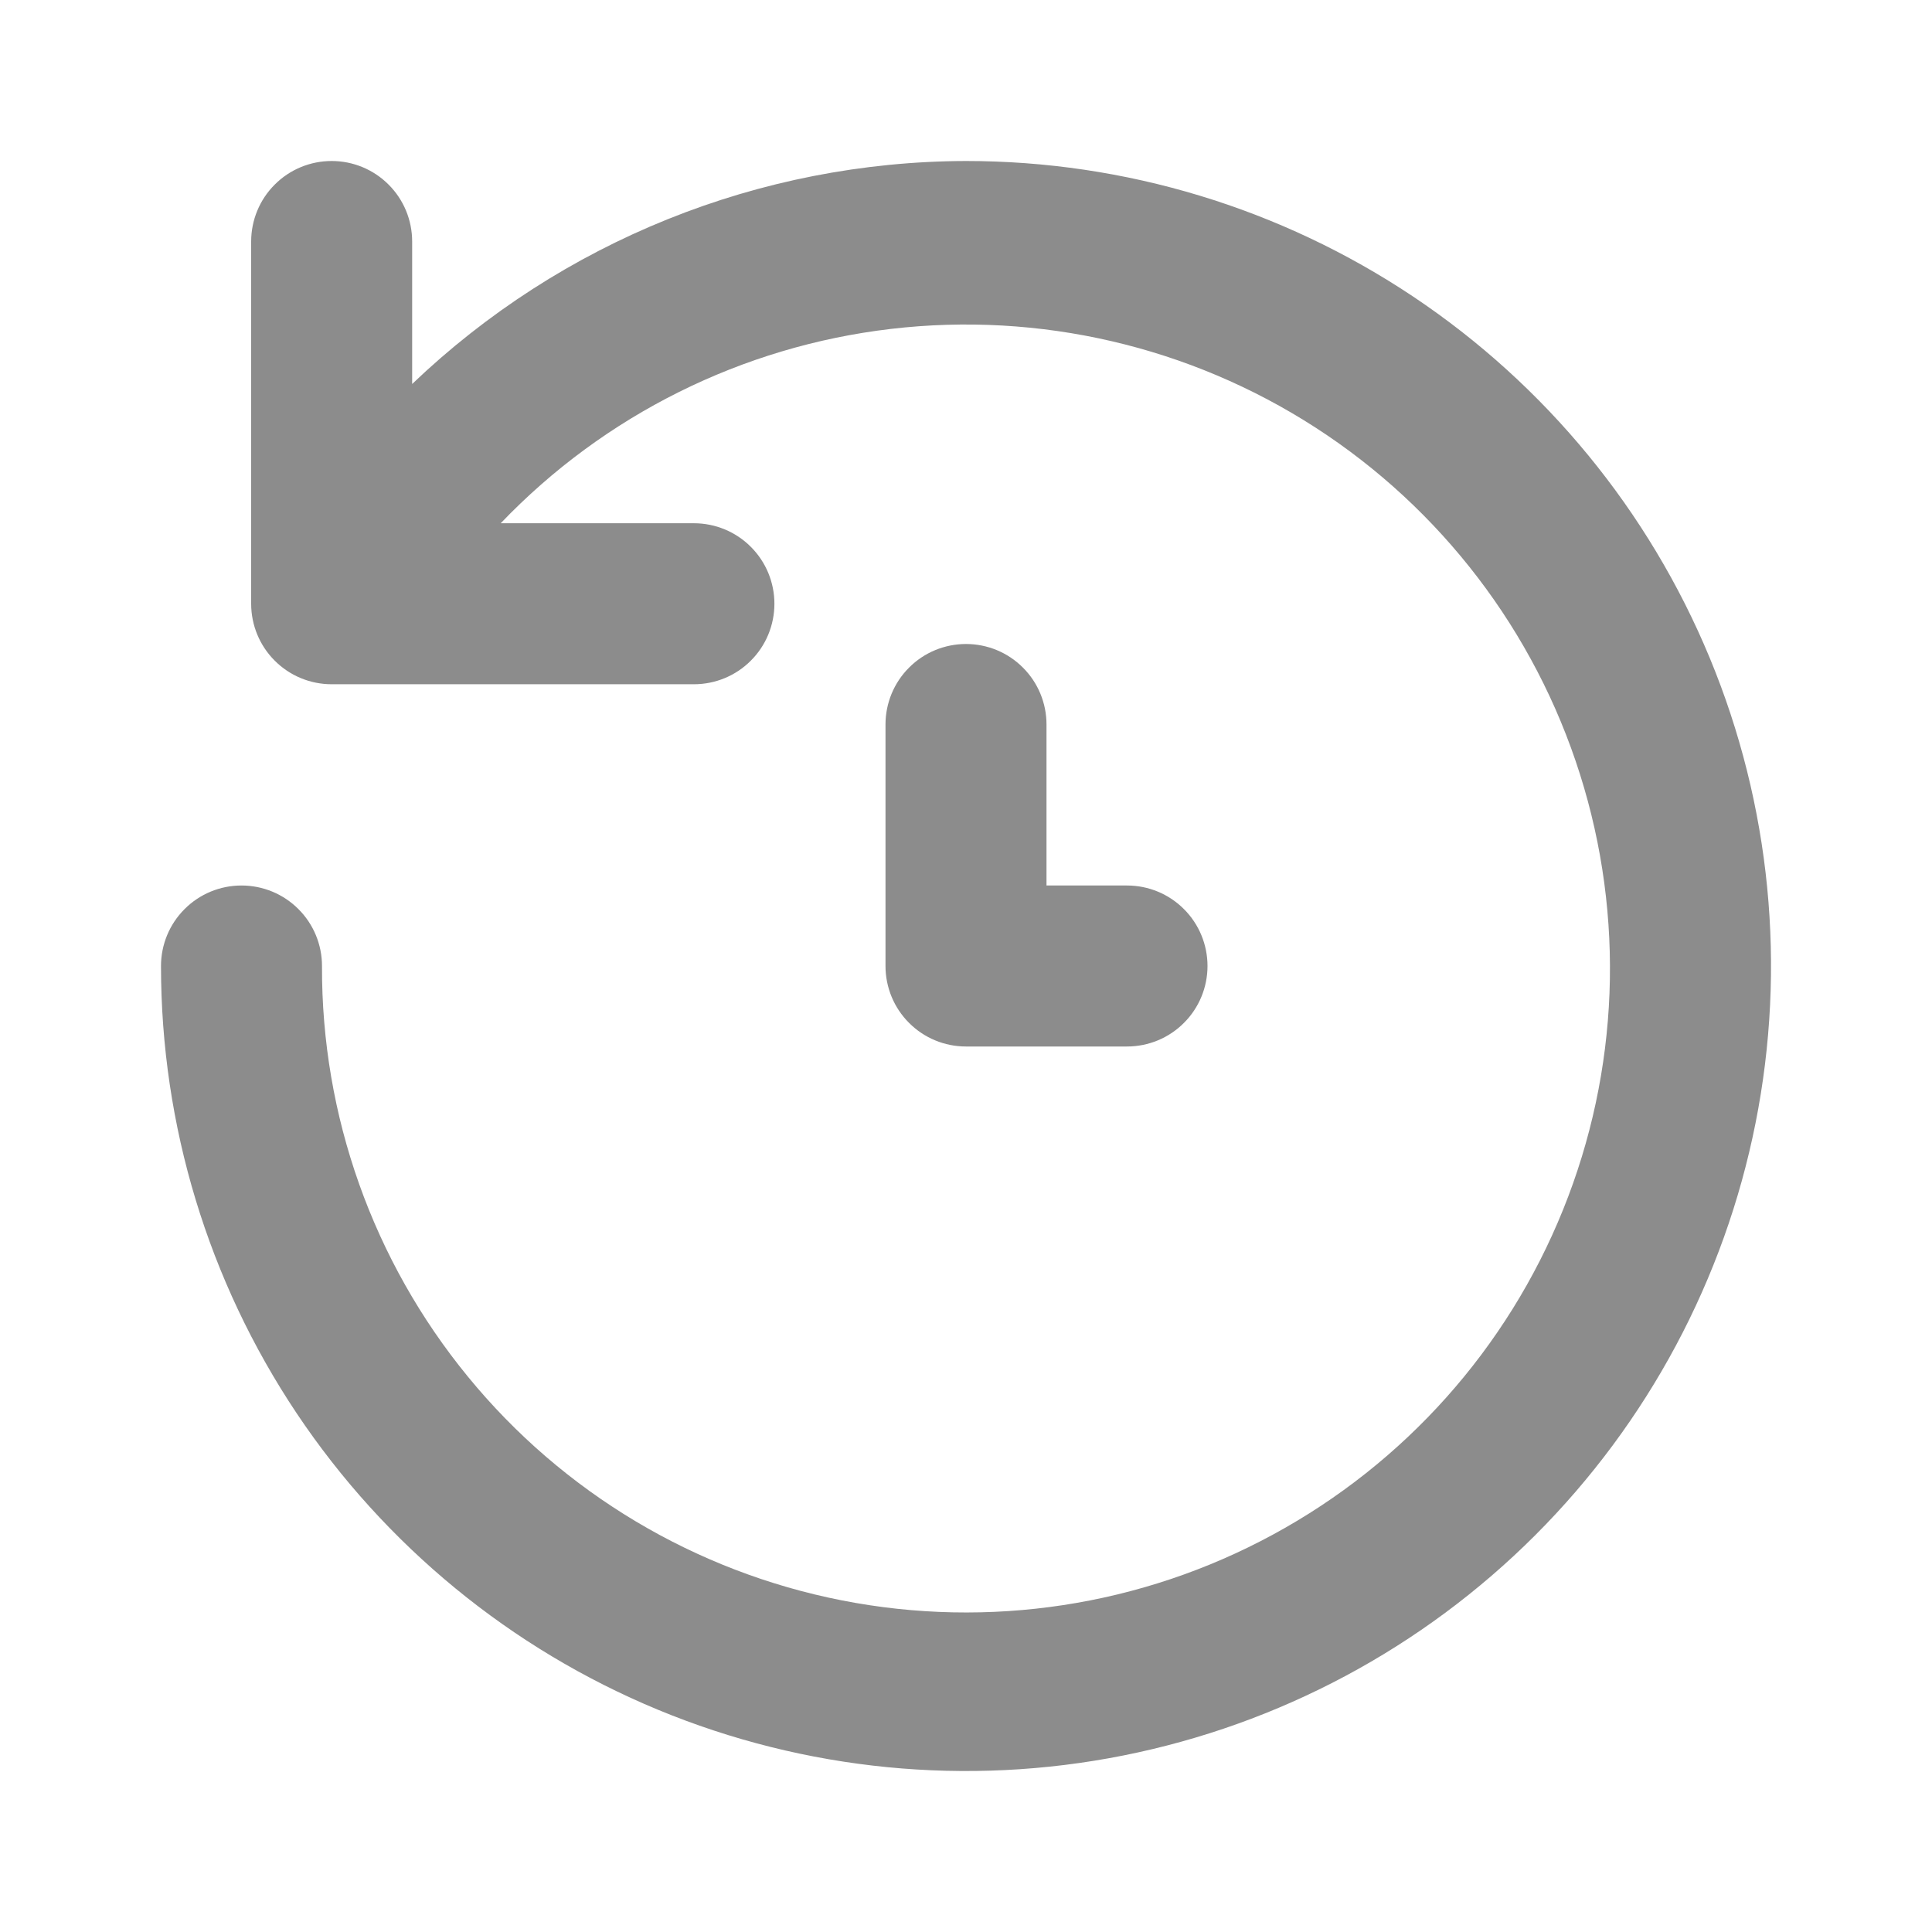
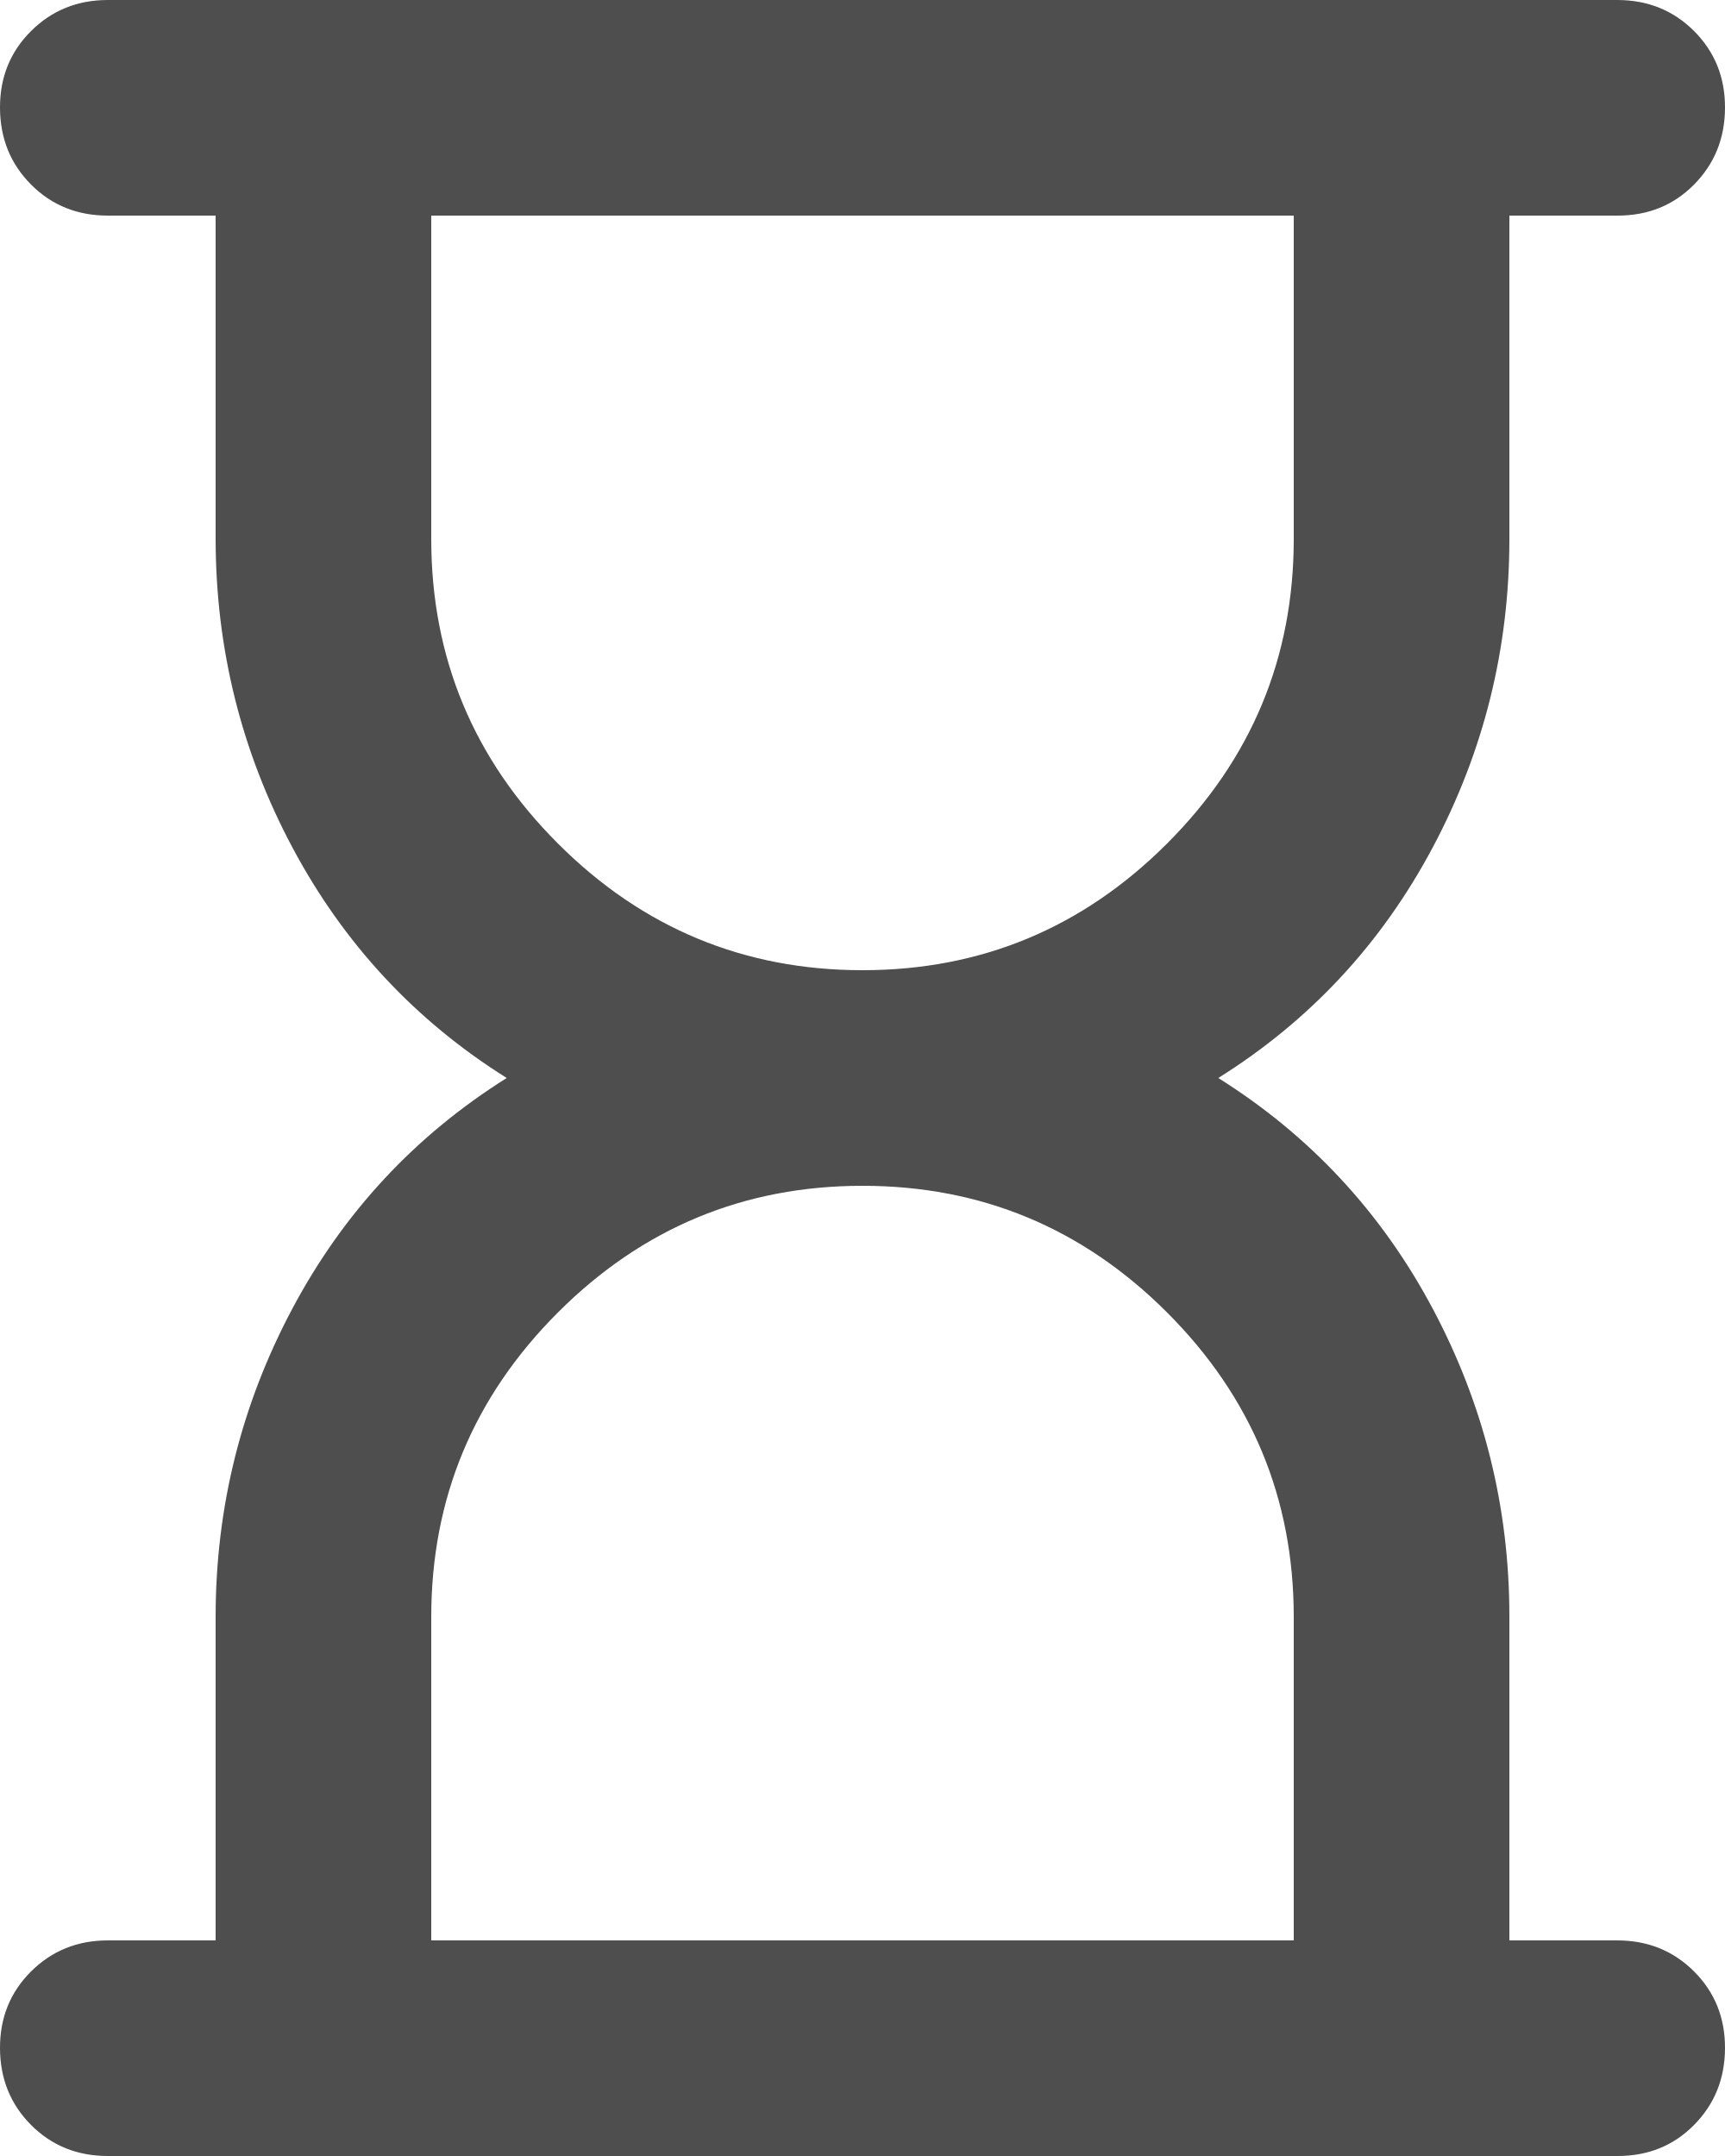
- <svg xmlns="http://www.w3.org/2000/svg" width="24" height="24" viewBox="0 0 24 24" fill="none">
-   <path d="M12 2C9.436 2.007 6.973 2.999 5.12 4.77V3C5.12 2.735 5.015 2.48 4.827 2.293C4.64 2.105 4.385 2 4.12 2C3.855 2 3.6 2.105 3.413 2.293C3.225 2.48 3.12 2.735 3.12 3V7.5C3.12 7.765 3.225 8.02 3.413 8.207C3.6 8.395 3.855 8.5 4.12 8.5H8.62C8.885 8.5 9.14 8.395 9.327 8.207C9.515 8.02 9.62 7.765 9.62 7.5C9.62 7.235 9.515 6.98 9.327 6.793C9.14 6.605 8.885 6.5 8.62 6.5H6.22C7.506 5.156 9.22 4.303 11.066 4.086C12.914 3.869 14.778 4.302 16.341 5.311C17.903 6.32 19.065 7.842 19.626 9.615C20.188 11.388 20.114 13.301 19.418 15.025C18.722 16.75 17.447 18.178 15.812 19.064C14.177 19.951 12.284 20.239 10.46 19.881C8.635 19.523 6.991 18.541 5.813 17.102C4.634 15.664 3.993 13.86 4 12C4 11.735 3.895 11.48 3.707 11.293C3.52 11.105 3.265 11 3 11C2.735 11 2.48 11.105 2.293 11.293C2.105 11.48 2 11.735 2 12C2 13.978 2.586 15.911 3.685 17.556C4.784 19.2 6.346 20.482 8.173 21.239C10 21.996 12.011 22.194 13.951 21.808C15.891 21.422 17.672 20.47 19.071 19.071C20.47 17.672 21.422 15.891 21.808 13.951C22.194 12.011 21.996 10 21.239 8.173C20.482 6.346 19.2 4.784 17.556 3.685C15.911 2.586 13.978 2 12 2ZM12 8C11.735 8 11.48 8.105 11.293 8.293C11.105 8.48 11 8.735 11 9V12C11 12.265 11.105 12.52 11.293 12.707C11.48 12.895 11.735 13 12 13H14C14.265 13 14.52 12.895 14.707 12.707C14.895 12.52 15 12.265 15 12C15 11.735 14.895 11.48 14.707 11.293C14.52 11.105 14.265 11 14 11H13V9C13 8.735 12.895 8.48 12.707 8.293C12.52 8.105 12.265 8 12 8Z" fill="#8C8C8C" />
+ <svg xmlns="http://www.w3.org/2000/svg" width="16" height="20" viewBox="0 0 16 20" fill="none">
+   <path d="M4 18H12V15C12 13.9 11.608 12.958 10.825 12.175C10.042 11.392 9.1 11 8 11C6.9 11 5.958 11.392 5.175 12.175C4.392 12.958 4 13.9 4 15V18ZM8 9C9.1 9 10.042 8.608 10.825 7.825C11.608 7.042 12 6.1 12 5V2H4V5C4 6.1 4.392 7.042 5.175 7.825C5.958 8.608 6.9 9 8 9ZM1 20C0.717 20 0.479 19.904 0.288 19.712C0.097 19.52 0.001 19.283 3.44827e-06 19C-0.001 18.717 0.095 18.48 0.288 18.288C0.481 18.096 0.718 18 1 18H2V15C2 13.983 2.238 13.029 2.713 12.137C3.188 11.245 3.851 10.533 4.7 10C3.85 9.467 3.188 8.754 2.713 7.863C2.238 6.972 2.001 6.017 2 5V2H1C0.717 2 0.479 1.904 0.288 1.712C0.097 1.52 0.001 1.283 3.44827e-06 1C-0.001 0.717 0.095 0.48 0.288 0.288C0.481 0.096 0.718 0 1 0H15C15.283 0 15.521 0.096 15.713 0.288C15.905 0.48 16.001 0.717 16 1C15.999 1.283 15.903 1.52 15.712 1.713C15.521 1.906 15.283 2.001 15 2H14V5C14 6.017 13.763 6.971 13.288 7.863C12.813 8.755 12.151 9.467 11.3 10C12.15 10.533 12.813 11.246 13.288 12.138C13.763 13.03 14.001 13.984 14 15V18H15C15.283 18 15.521 18.096 15.713 18.288C15.905 18.48 16.001 18.717 16 19C15.999 19.283 15.903 19.52 15.712 19.713C15.521 19.906 15.283 20.001 15 20H1Z" fill="#4F4E4E" />
</svg>
